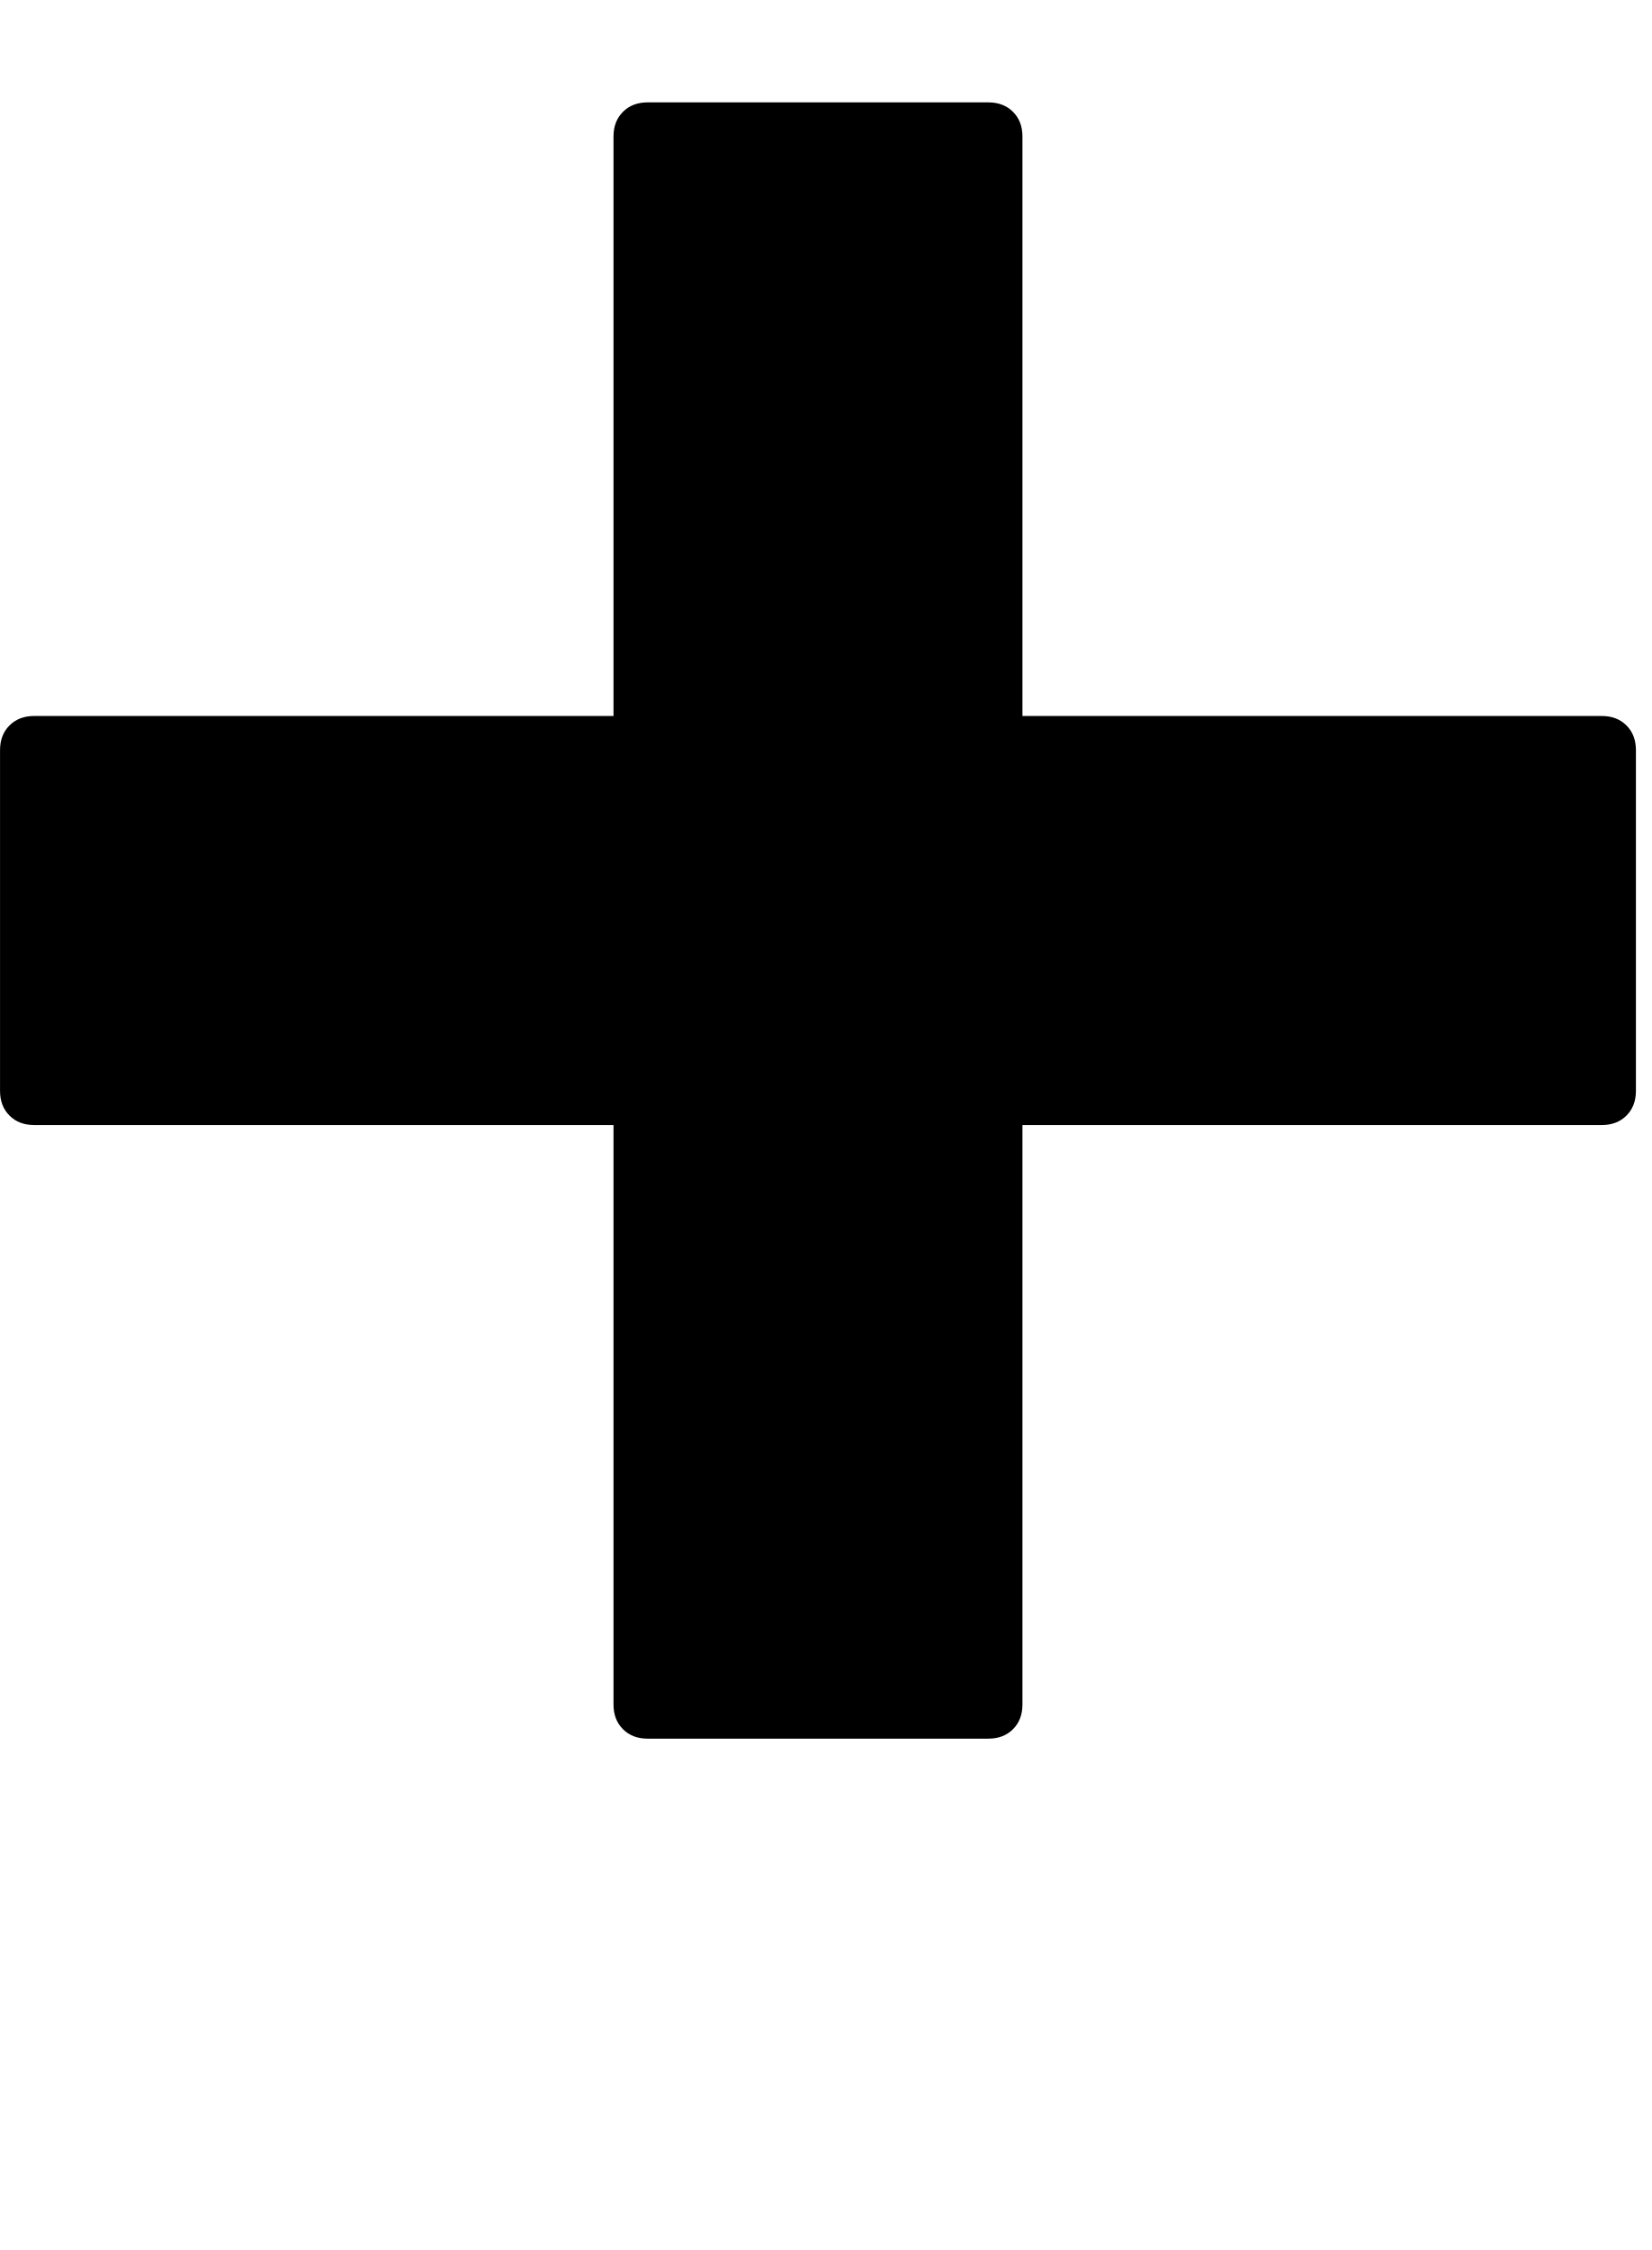
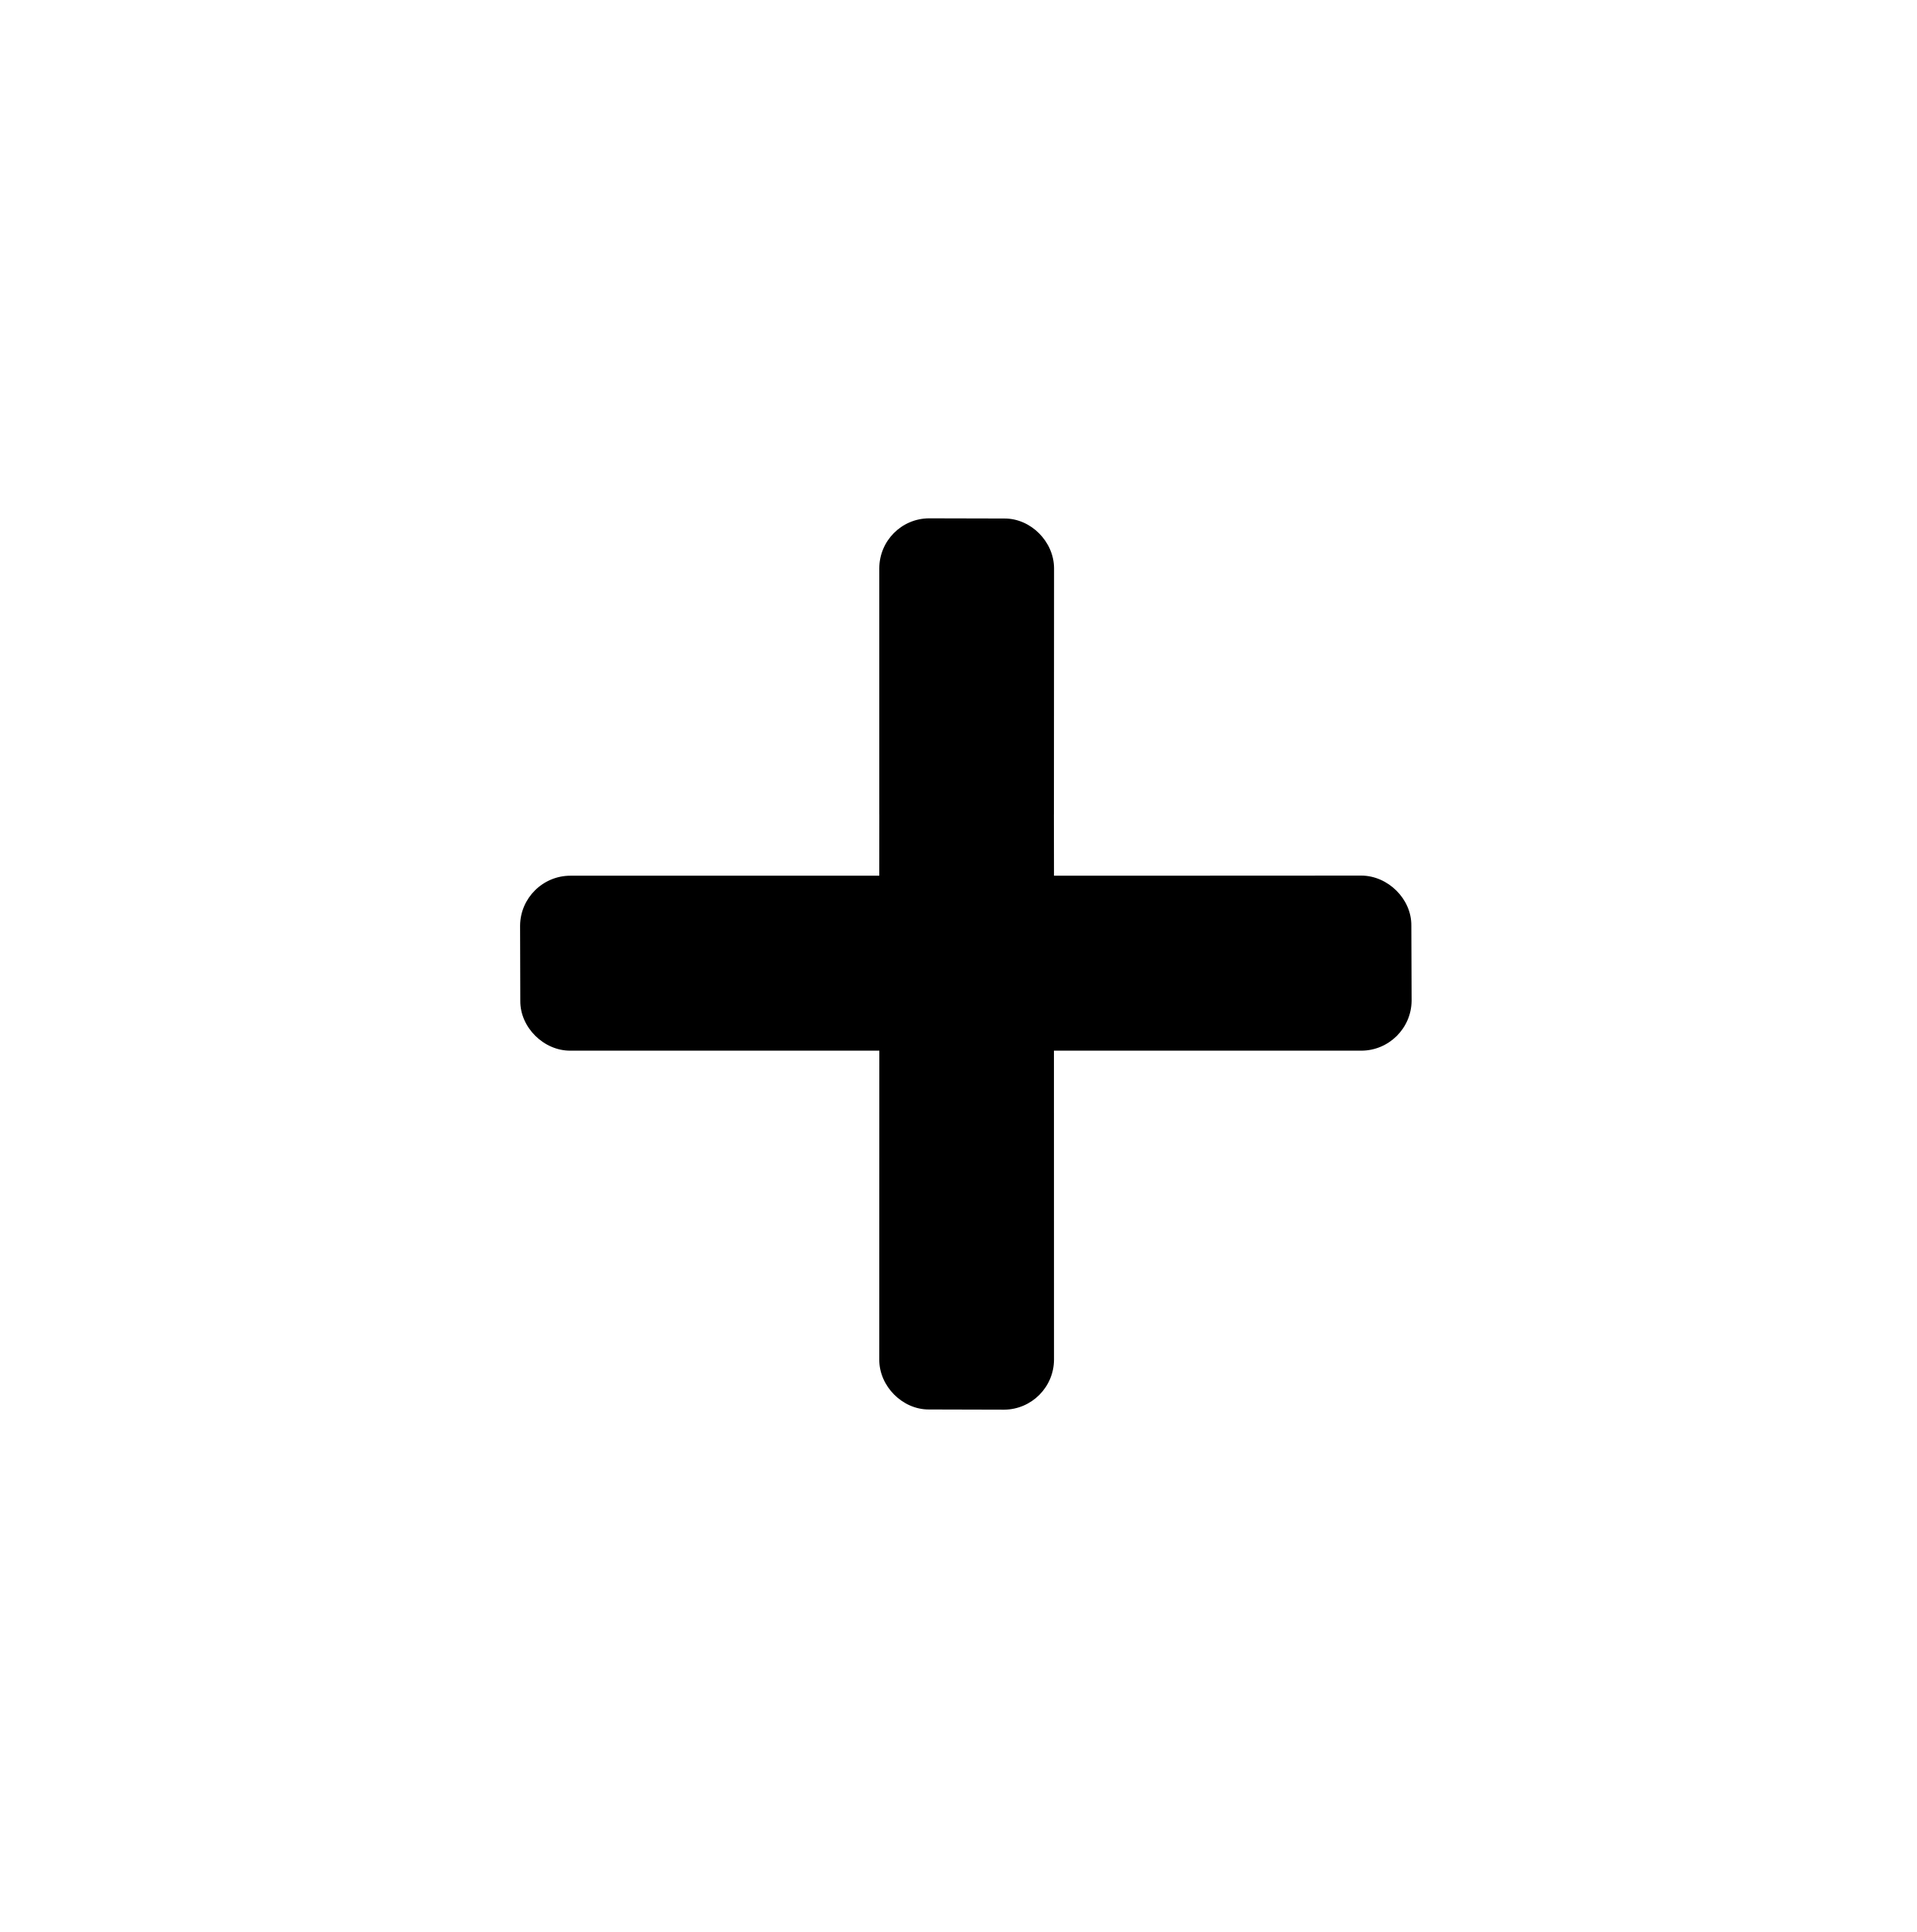
- <svg xmlns="http://www.w3.org/2000/svg" version="1.1" width="47" height="64" viewBox="0 0 47 64">
-   <path d="M28.121 49.455h-9.697q-0.431 0-0.7-0.269t-0.269-0.7v-16.485h-16.485q-0.431 0-0.7-0.269t-0.269-0.7v-9.697q0-0.431 0.269-0.7t0.7-0.269h16.485v-16.485q0-0.431 0.269-0.7t0.7-0.269h9.697q0.431 0 0.7 0.269t0.269 0.7v16.485h16.485q0.431 0 0.7 0.269t0.269 0.7v9.697q0 0.431-0.269 0.7t-0.7 0.269h-16.485v16.485q0 0.431-0.269 0.7t-0.7 0.269z" />
+ <svg xmlns="http://www.w3.org/2000/svg" version="1.1" id="Layer_2" x="0px" y="0px" width="128px" height="129px" viewBox="0 0 128 129" enable-background="new 0 0 128 129" xml:space="preserve">
+   <path d="M70.388,90.776l-0.004-20.623h4.102l0,0h16.42c1.834,0,3.344-1.484,3.363-3.33l-0.018-5.024  c0.018-1.776-1.562-3.331-3.342-3.336l-16.426,0.008l0,0h-4.096l-0.006-4.096h0.002l0.008-16.423  c-0.002-1.783-1.549-3.343-3.322-3.331l-5.031-0.012c-1.838,0.012-3.316,1.508-3.318,3.343v16.423h0.002l-0.004,4.096H38.095  c-1.844,0-3.348,1.494-3.363,3.333l0.014,5.023c-0.016,1.77,1.566,3.337,3.342,3.326h20.635l-0.004,20.627  c-0.008,1.775,1.547,3.343,3.32,3.331l5.027,0.013C68.903,94.106,70.384,92.608,70.388,90.776z" />
</svg>
